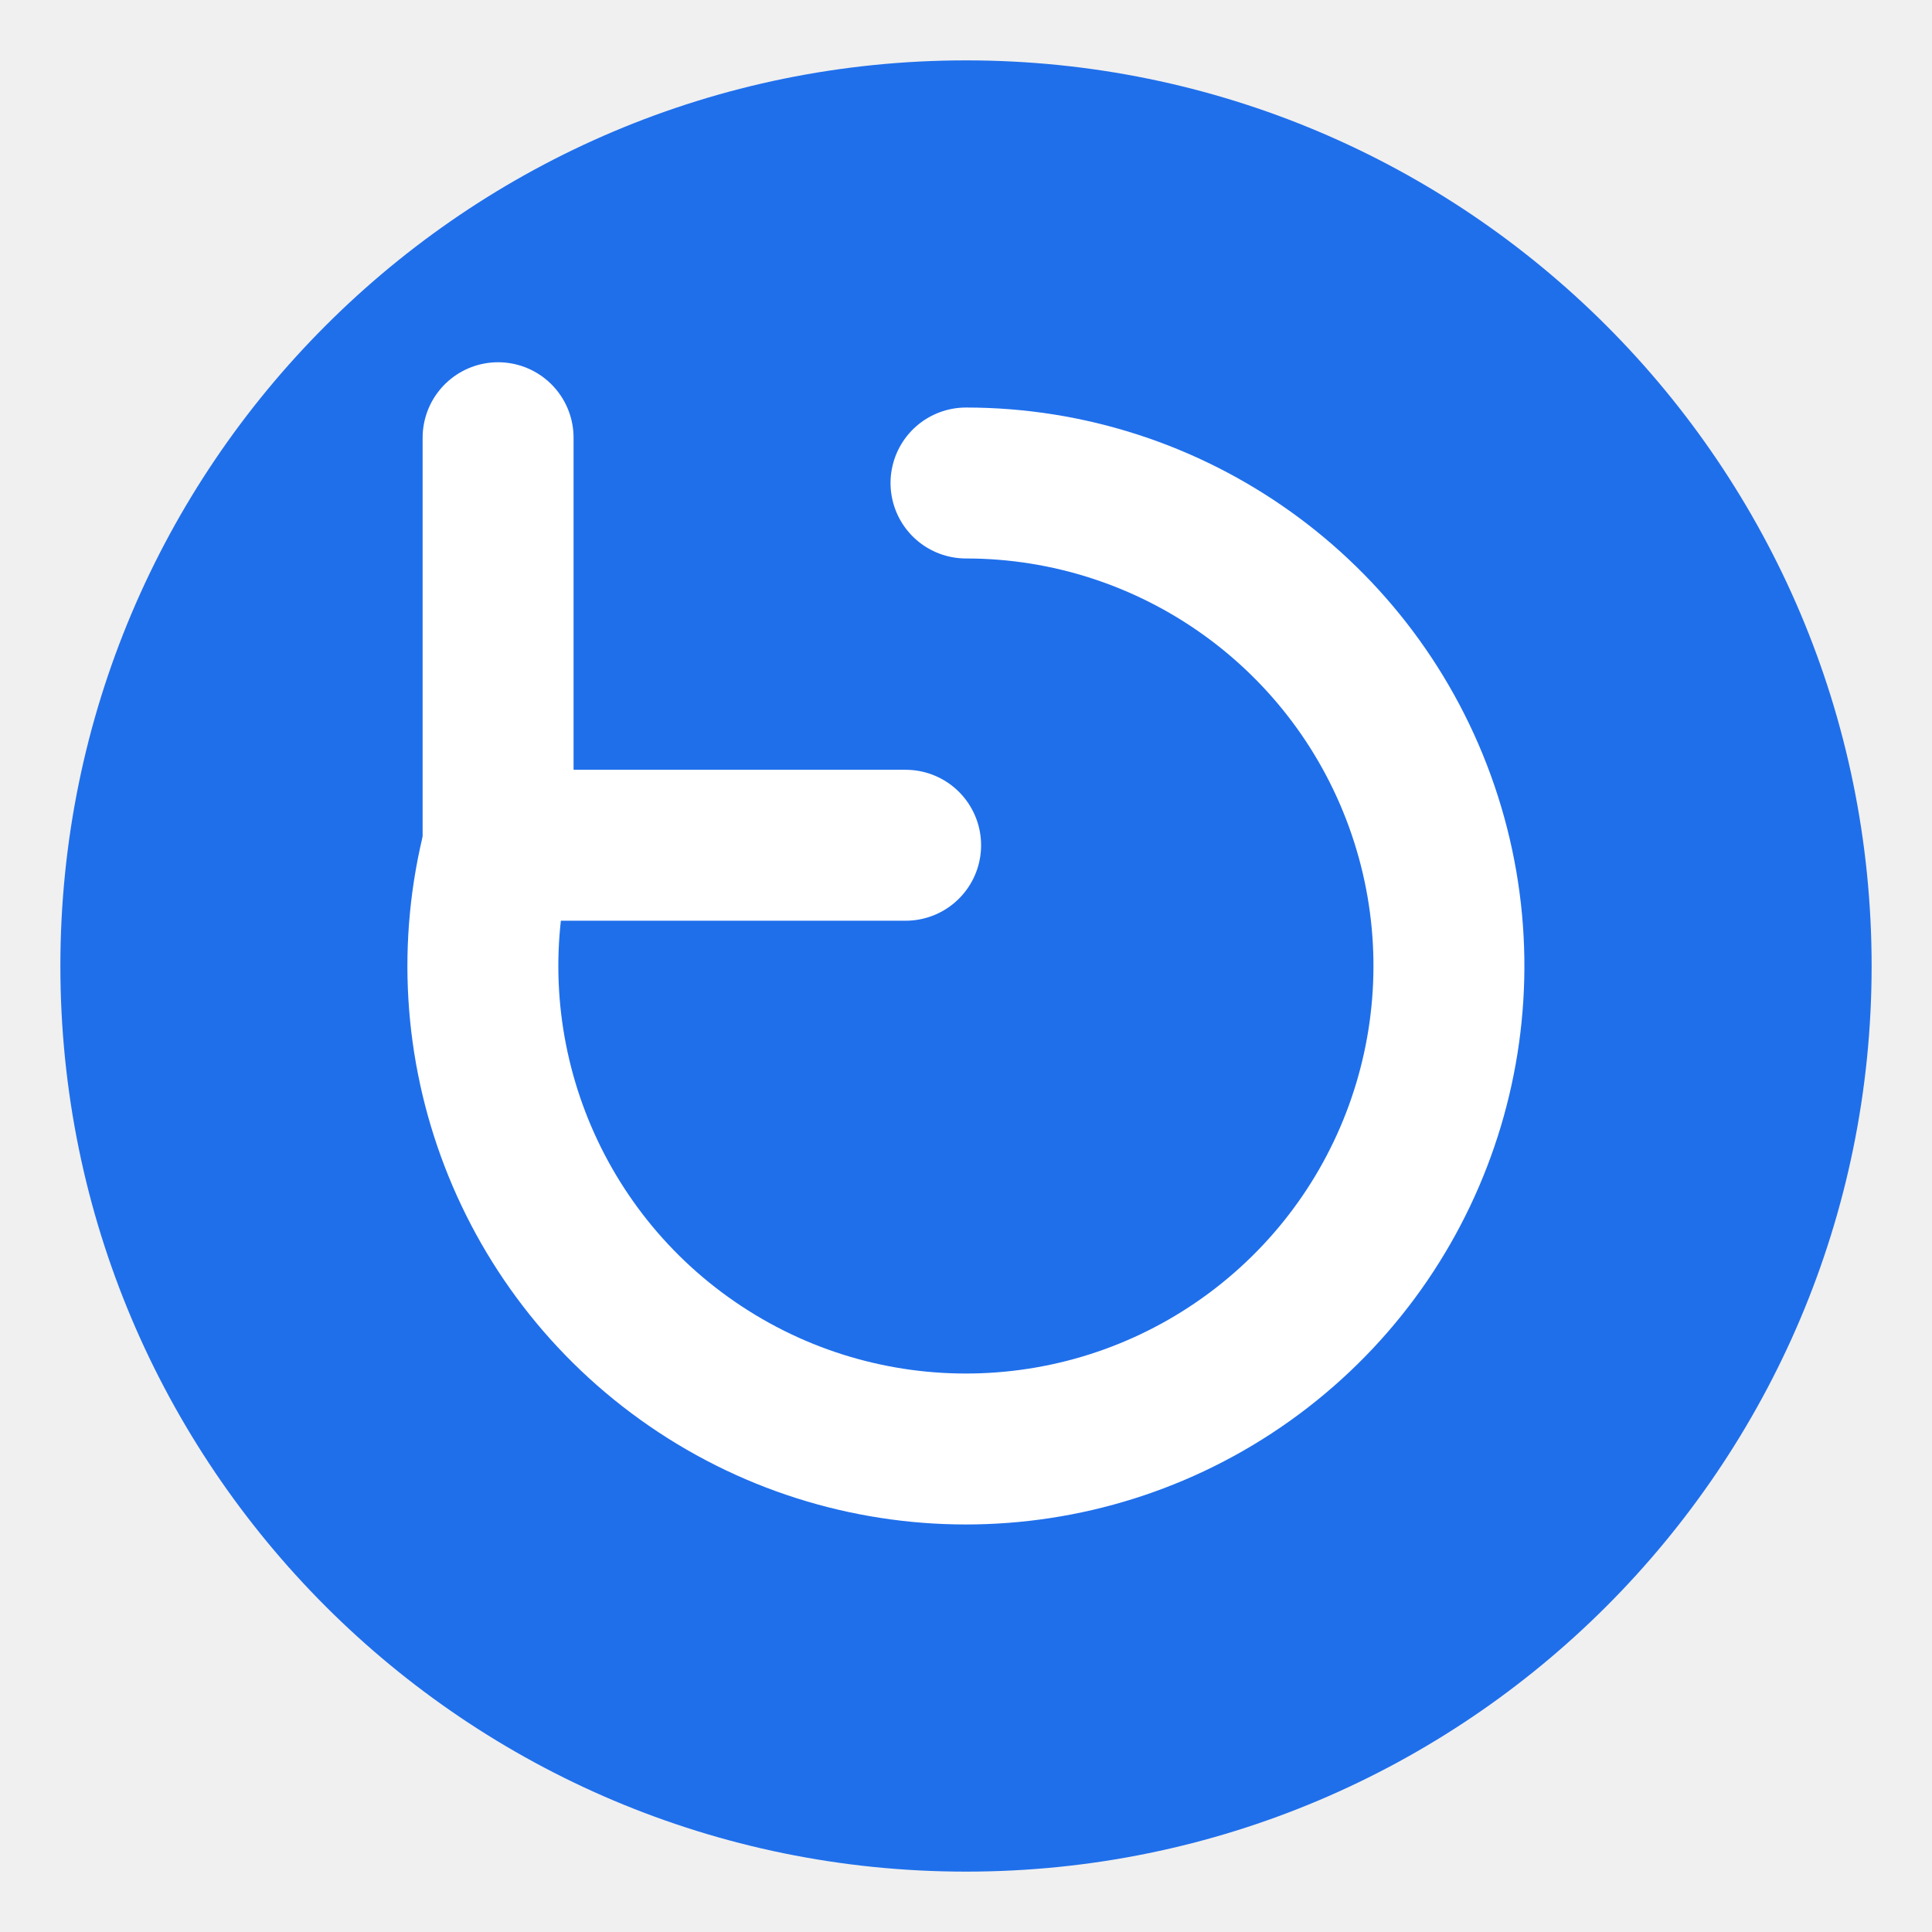
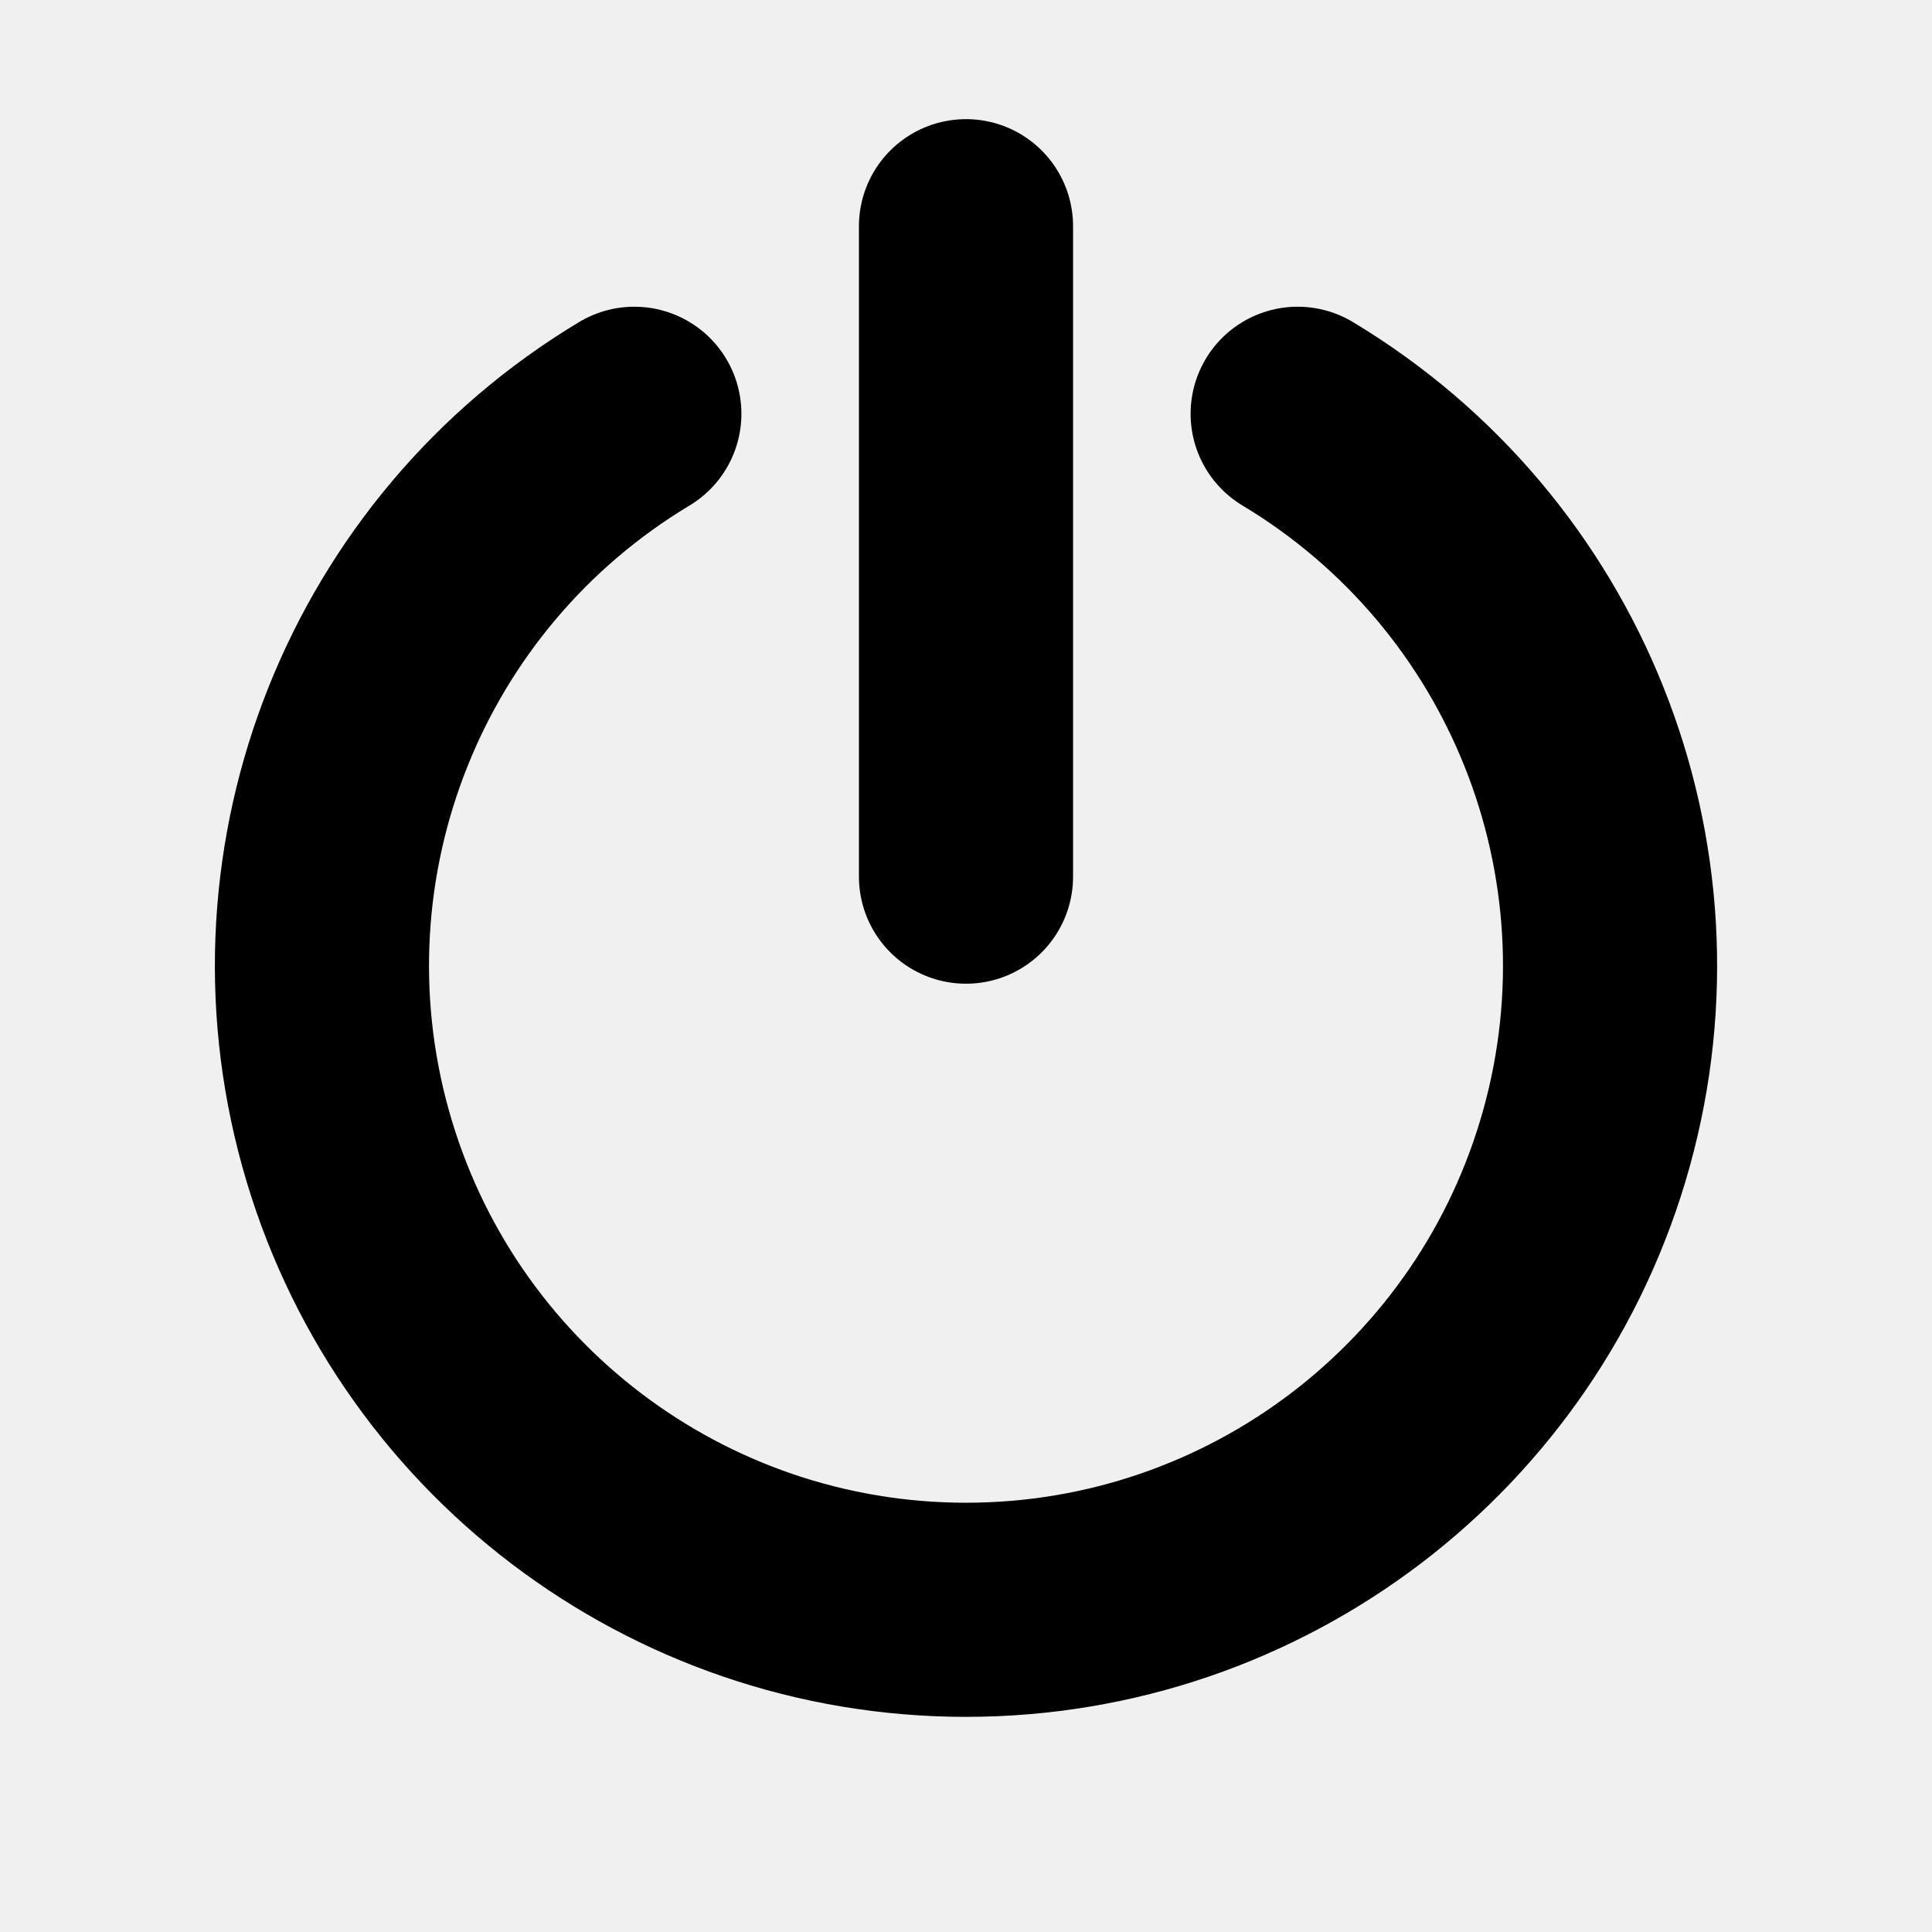
- <svg xmlns="http://www.w3.org/2000/svg" viewBox="0 0 64 64" width="64" height="64" role="img" aria-label="Restart">
-   <circle cx="32" cy="32" r="30" fill="#1f6feb" />
-   <path d="M32 16a16 16 0 1 1-15.49 11.98" fill="none" stroke="#ffffff" stroke-width="5" stroke-linecap="round" stroke-linejoin="round" />
-   <path d="M16.5 14.5v13.5H30" fill="none" stroke="#ffffff" stroke-width="5" stroke-linecap="round" stroke-linejoin="round" />
+ <svg xmlns="http://www.w3.org/2000/svg" viewBox="0 0 24 24" width="64" height="64" role="img" aria-label="Restart" fill="none">
+   <path d="M16.12 5.14A8 8 0 1 1 7.88 5.14" stroke="currentColor" stroke-width="2.66" stroke-linecap="round" />
+   <path d="M12 2.81V10.89" stroke="currentColor" stroke-width="2.66" stroke-linecap="round" />
</svg>
